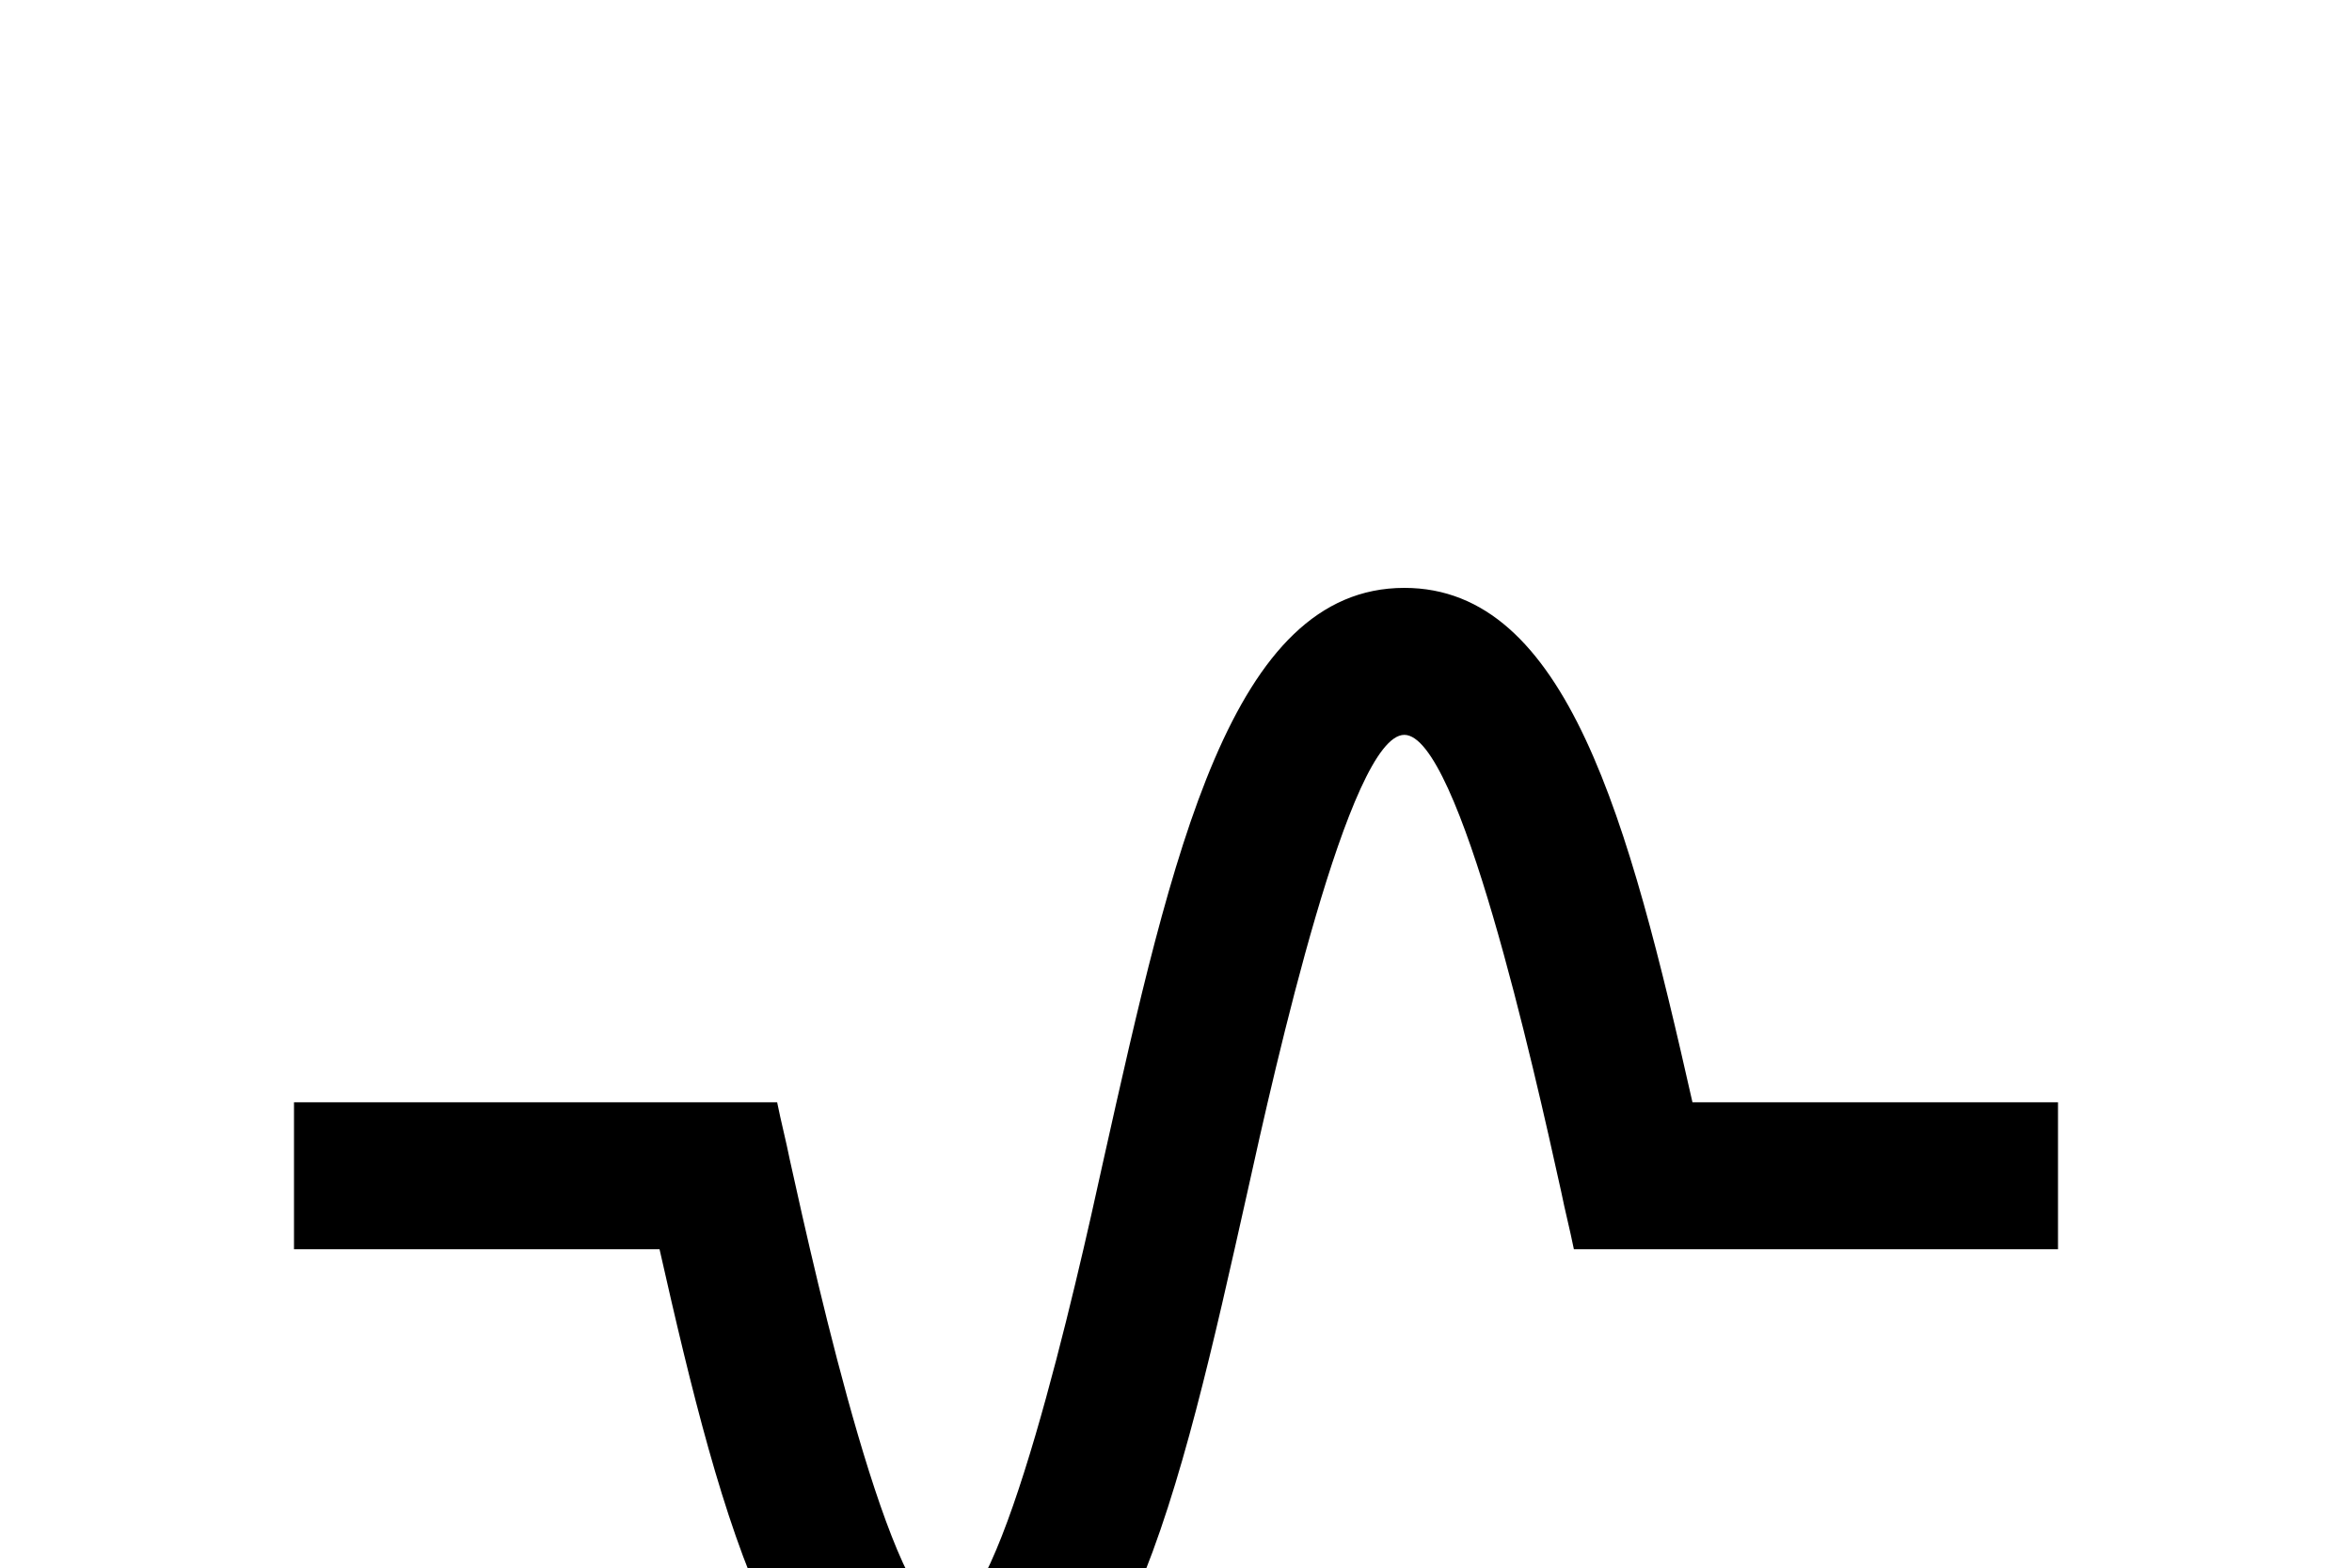
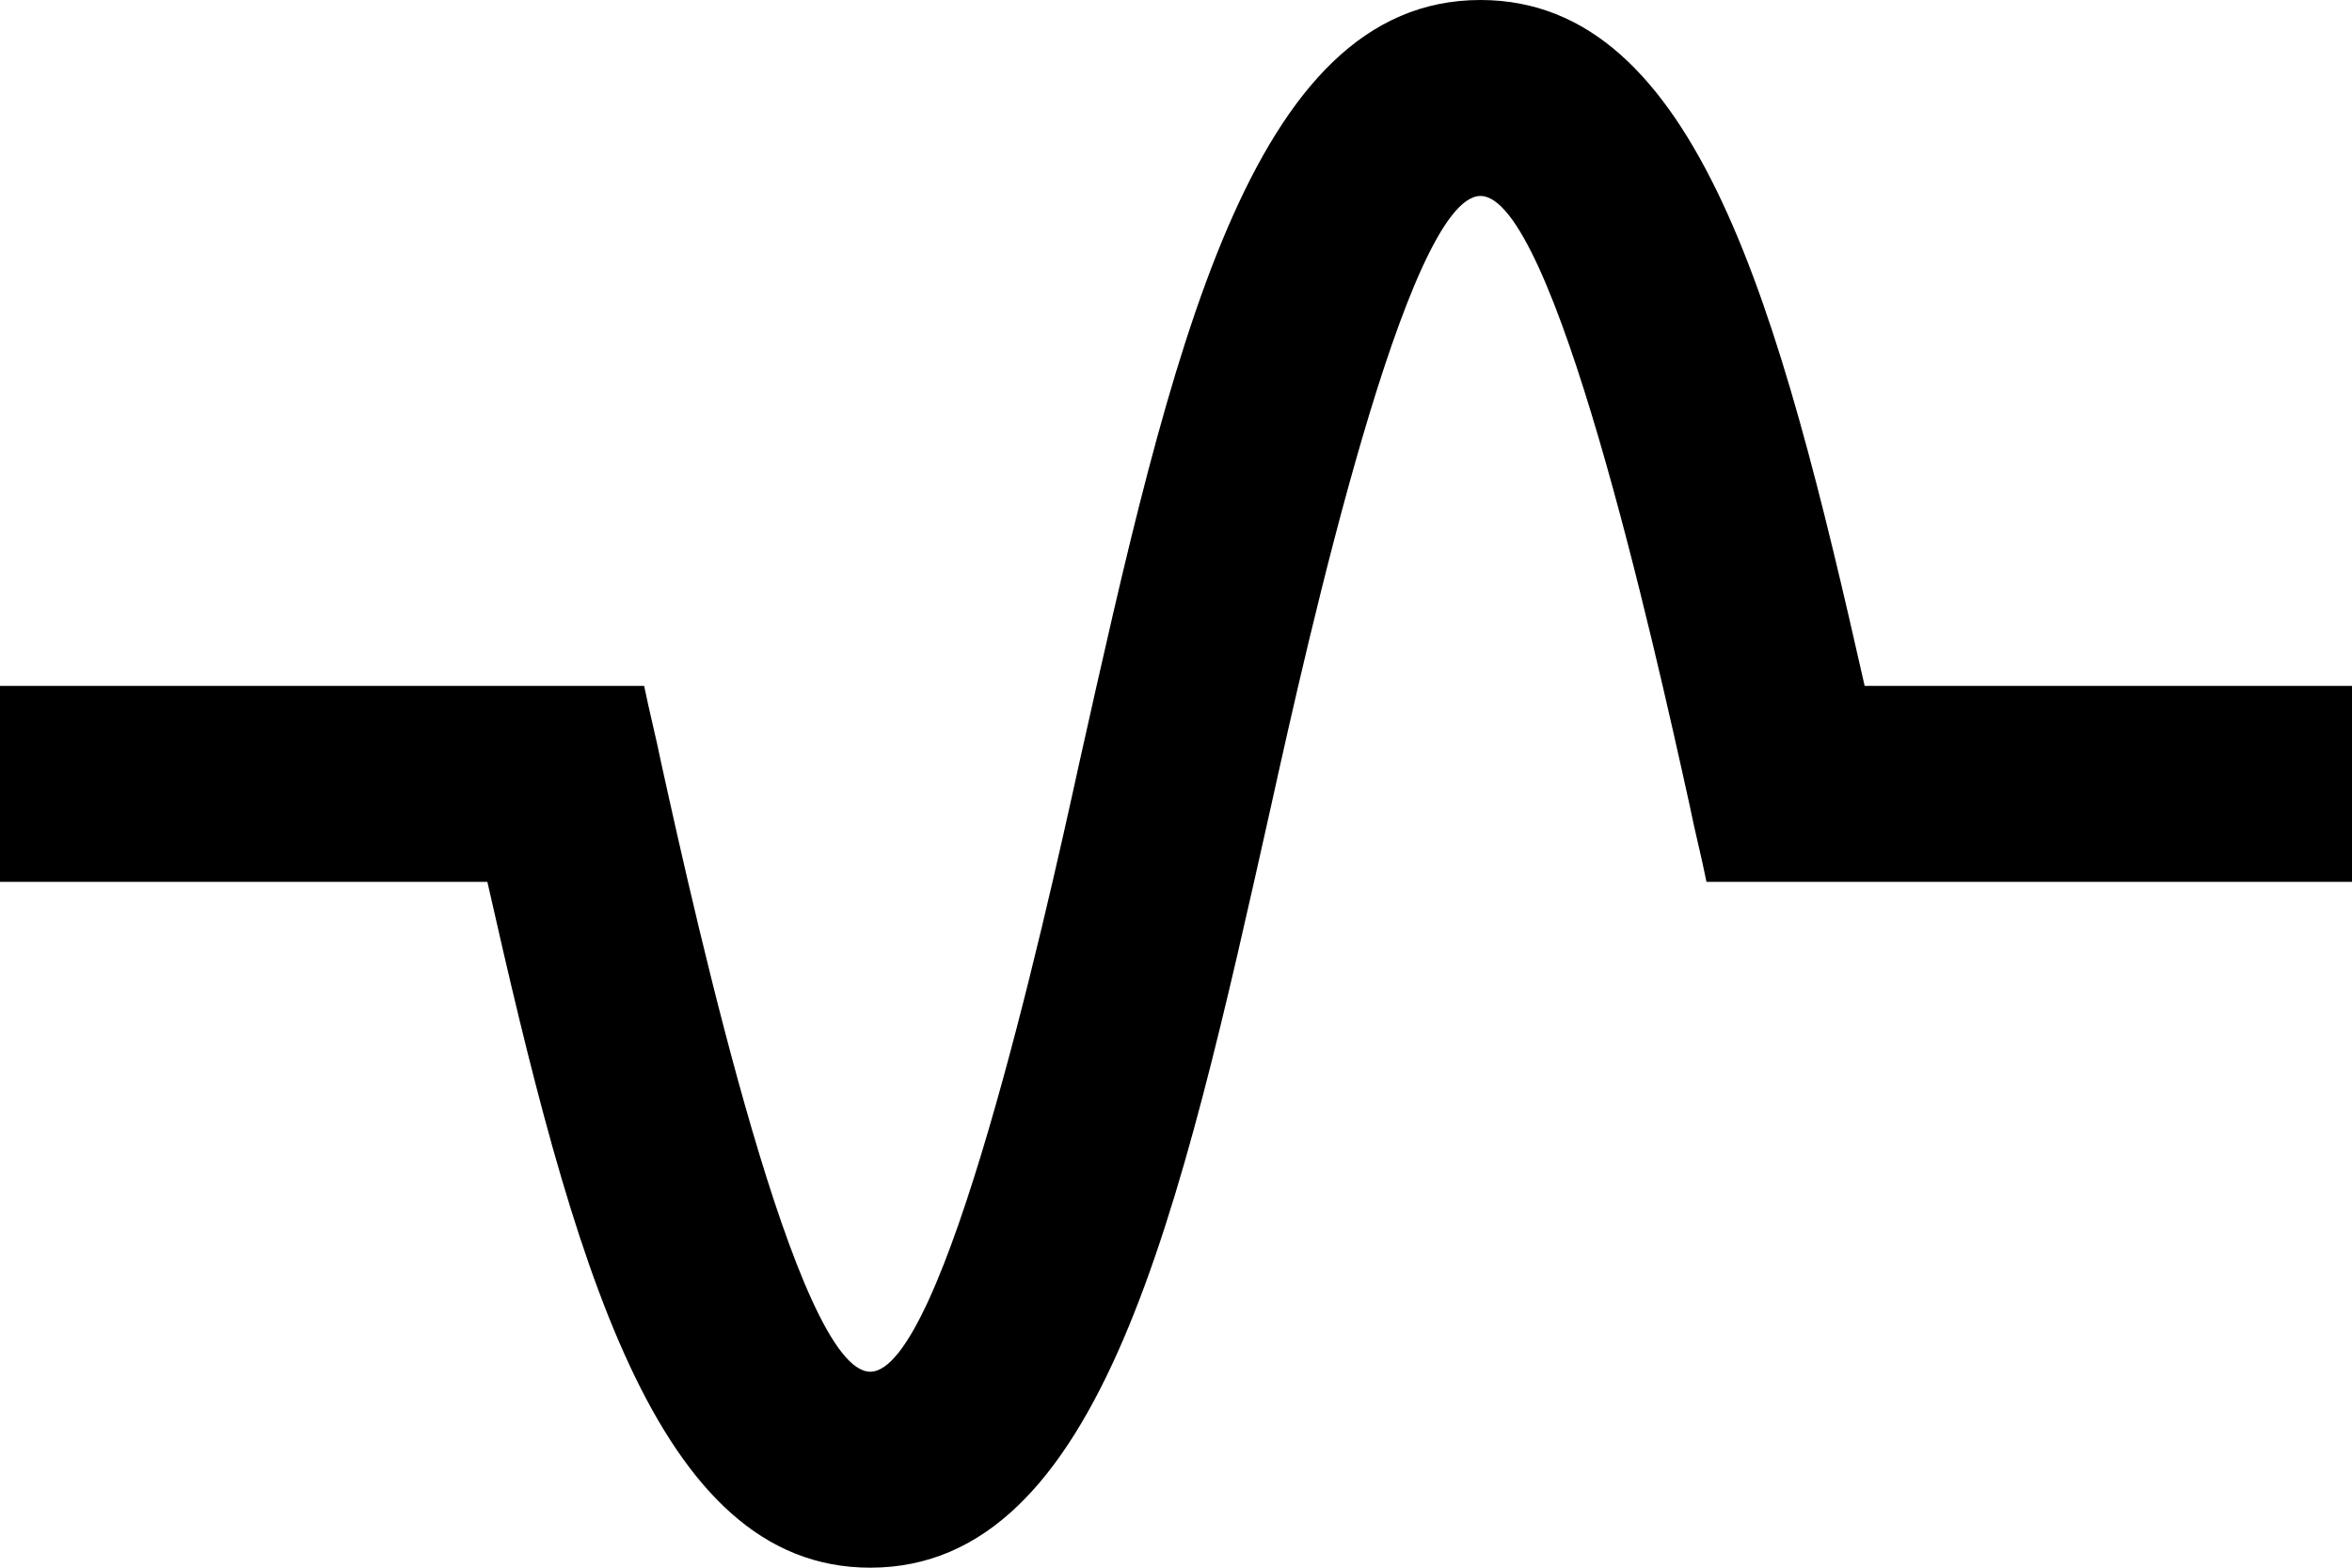
- <svg xmlns="http://www.w3.org/2000/svg" width="100%" height="100%" viewBox="0 0 24 16" fill="currentColor" stroke="none">
-   <path d="M17.27 11.25C16.62 8.37 15.99 6 14.33 6C12.56 6 11.96 8.71 11.26 11.84C10.98 13.12 10.22 16.5 9.66 16.5C9.1 16.5 8.34 13.11 8.06 11.84C8.02 11.64 7.97 11.45 7.93 11.25H3V12.75H6.73C7.38 15.63 8.01 18 9.66 18C11.43 18 12.03 15.29 12.73 12.16C13.01 10.89 13.77 7.5 14.33 7.5C14.89 7.5 15.65 10.89 15.93 12.16C15.97 12.36 16.02 12.55 16.06 12.75H21V11.25H17.27Z" />
+ <svg xmlns="http://www.w3.org/2000/svg" width="100%" height="100%" viewBox="0 0 24 16" fill="currentColor">
+   <path d="M19.027 7C18.16 3.16 17.32 0 15.107 0C12.747 0 11.947 3.613 11.013 7.787C10.64 9.493 9.627 14 8.88 14C8.133 14 7.12 9.48 6.747 7.787C6.693 7.52 6.627 7.267 6.573 7H0V9H4.973C5.84 12.84 6.68 16 8.88 16C11.24 16 12.04 12.387 12.973 8.213C13.347 6.52 14.36 2 15.107 2C15.853 2 16.867 6.52 17.24 8.213C17.293 8.48 17.36 8.733 17.413 9H24V7H19.027Z" />
</svg>
